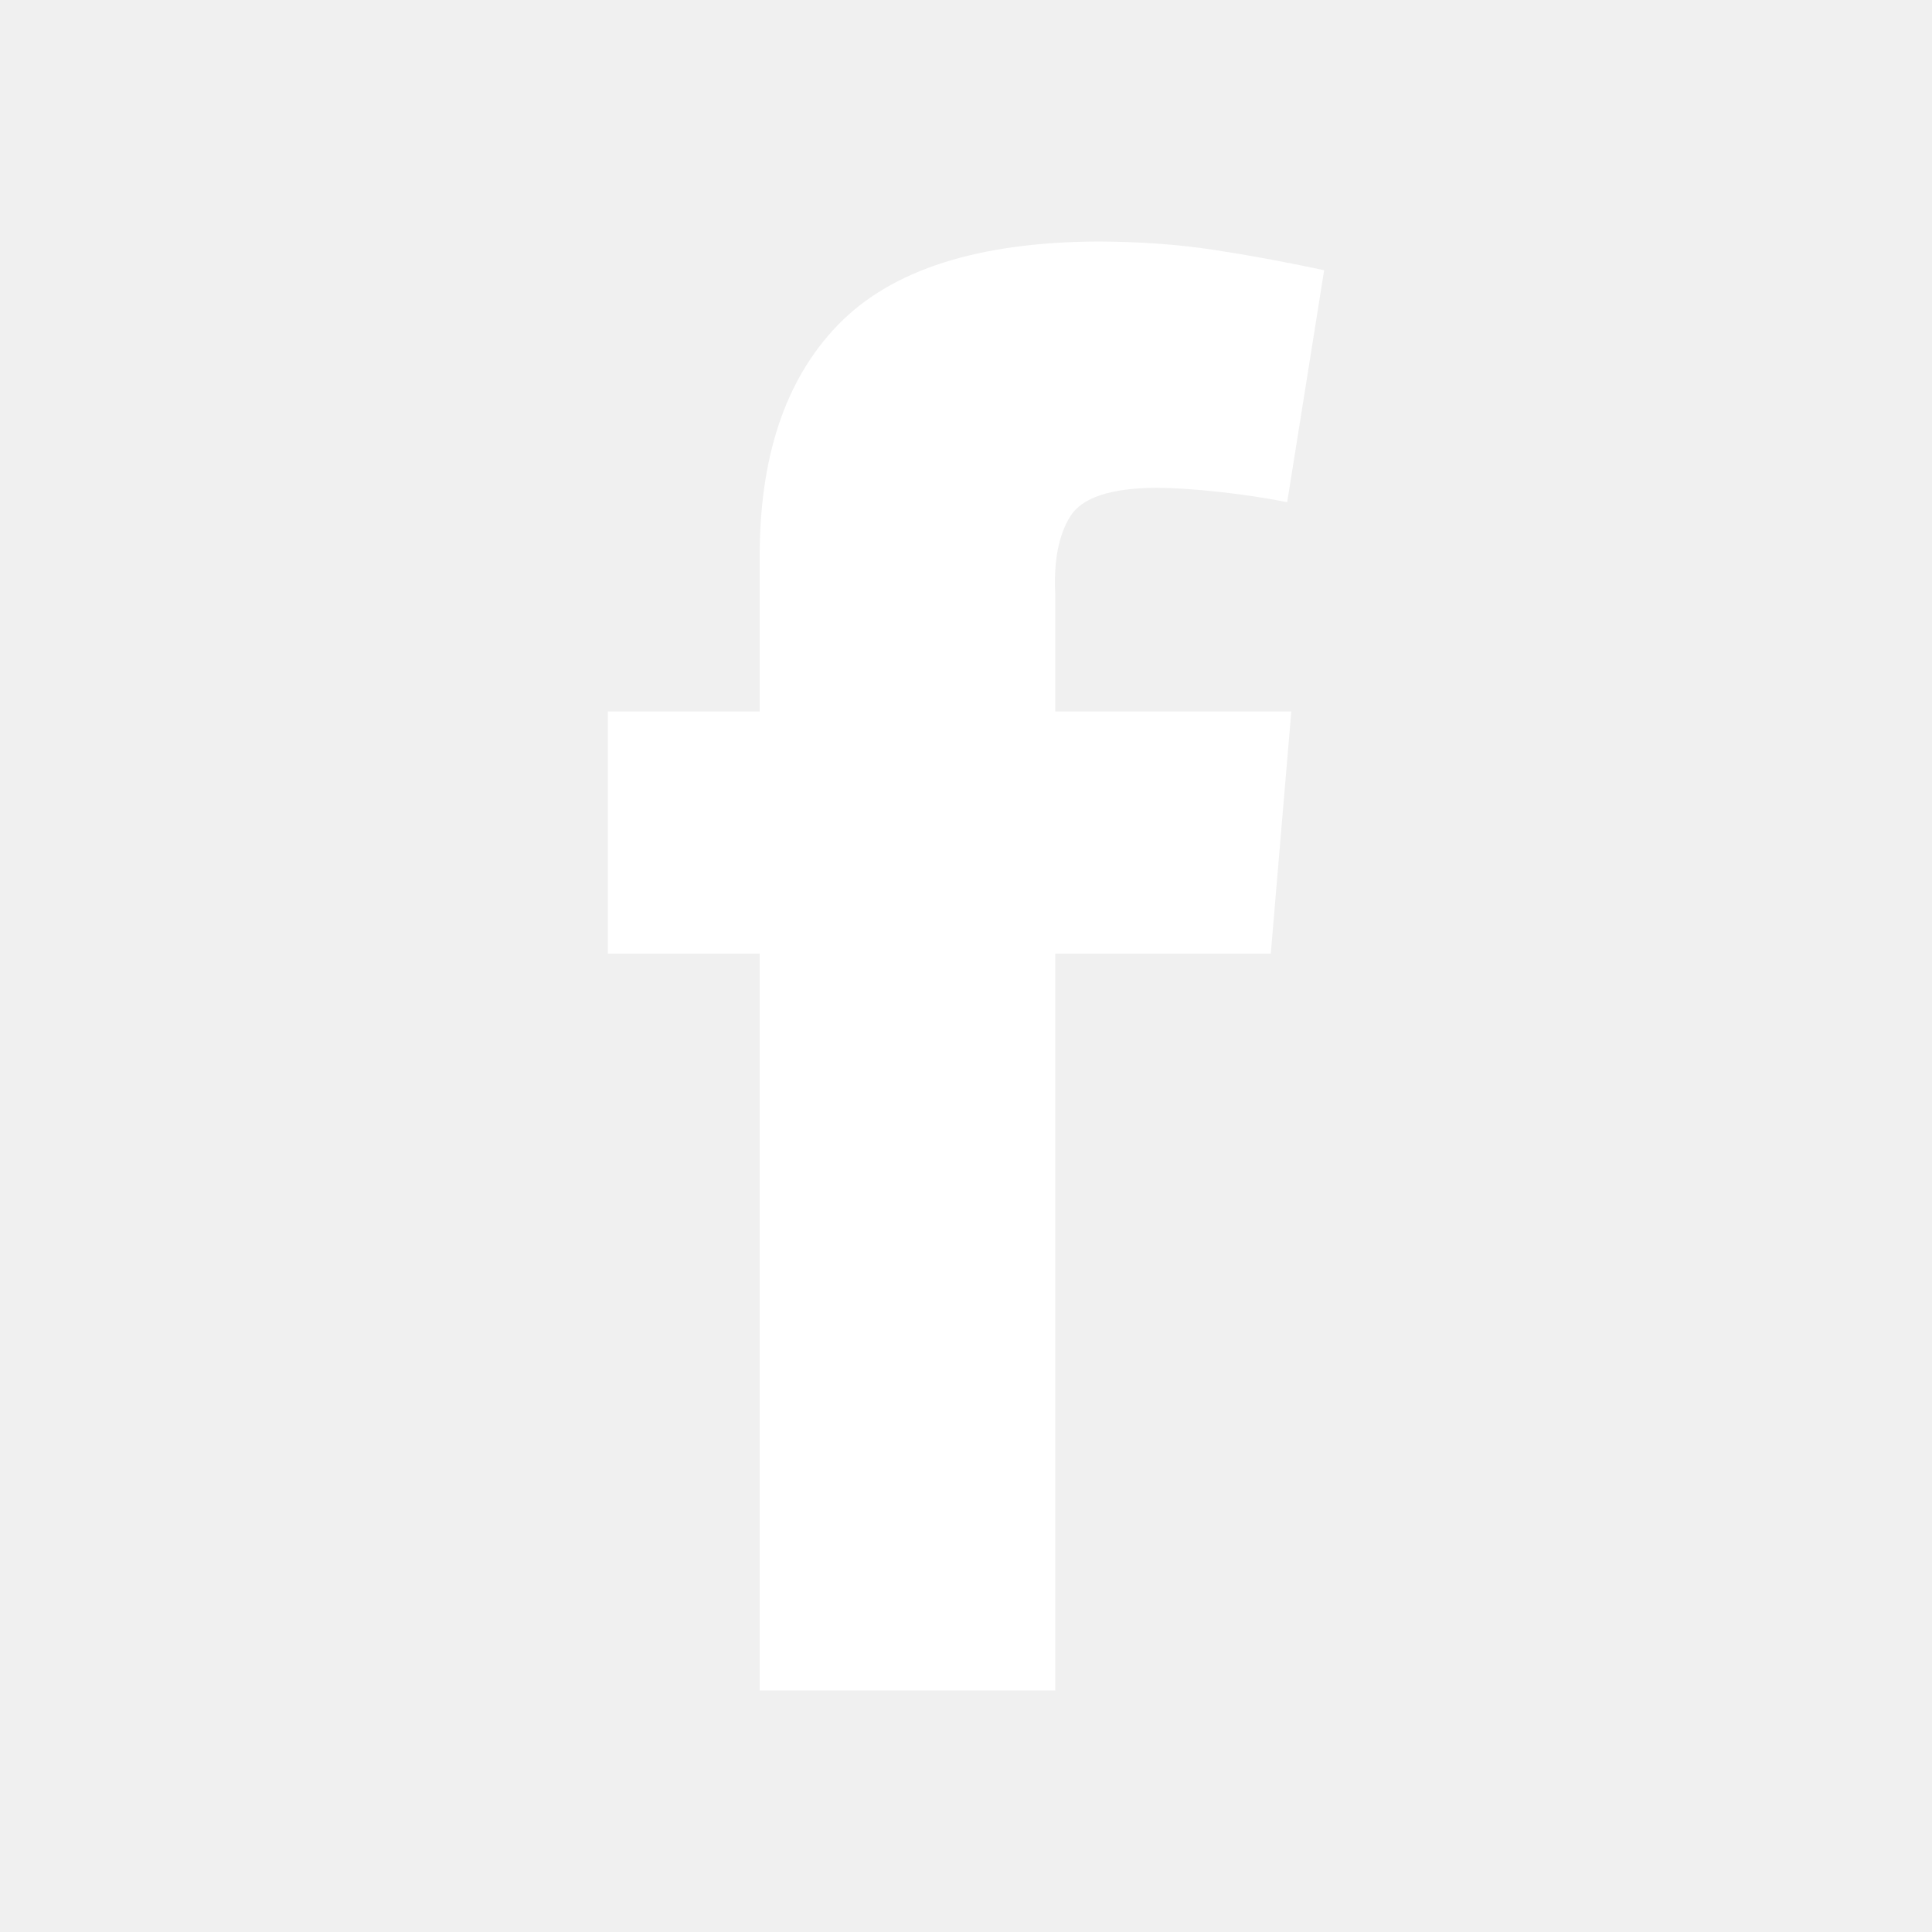
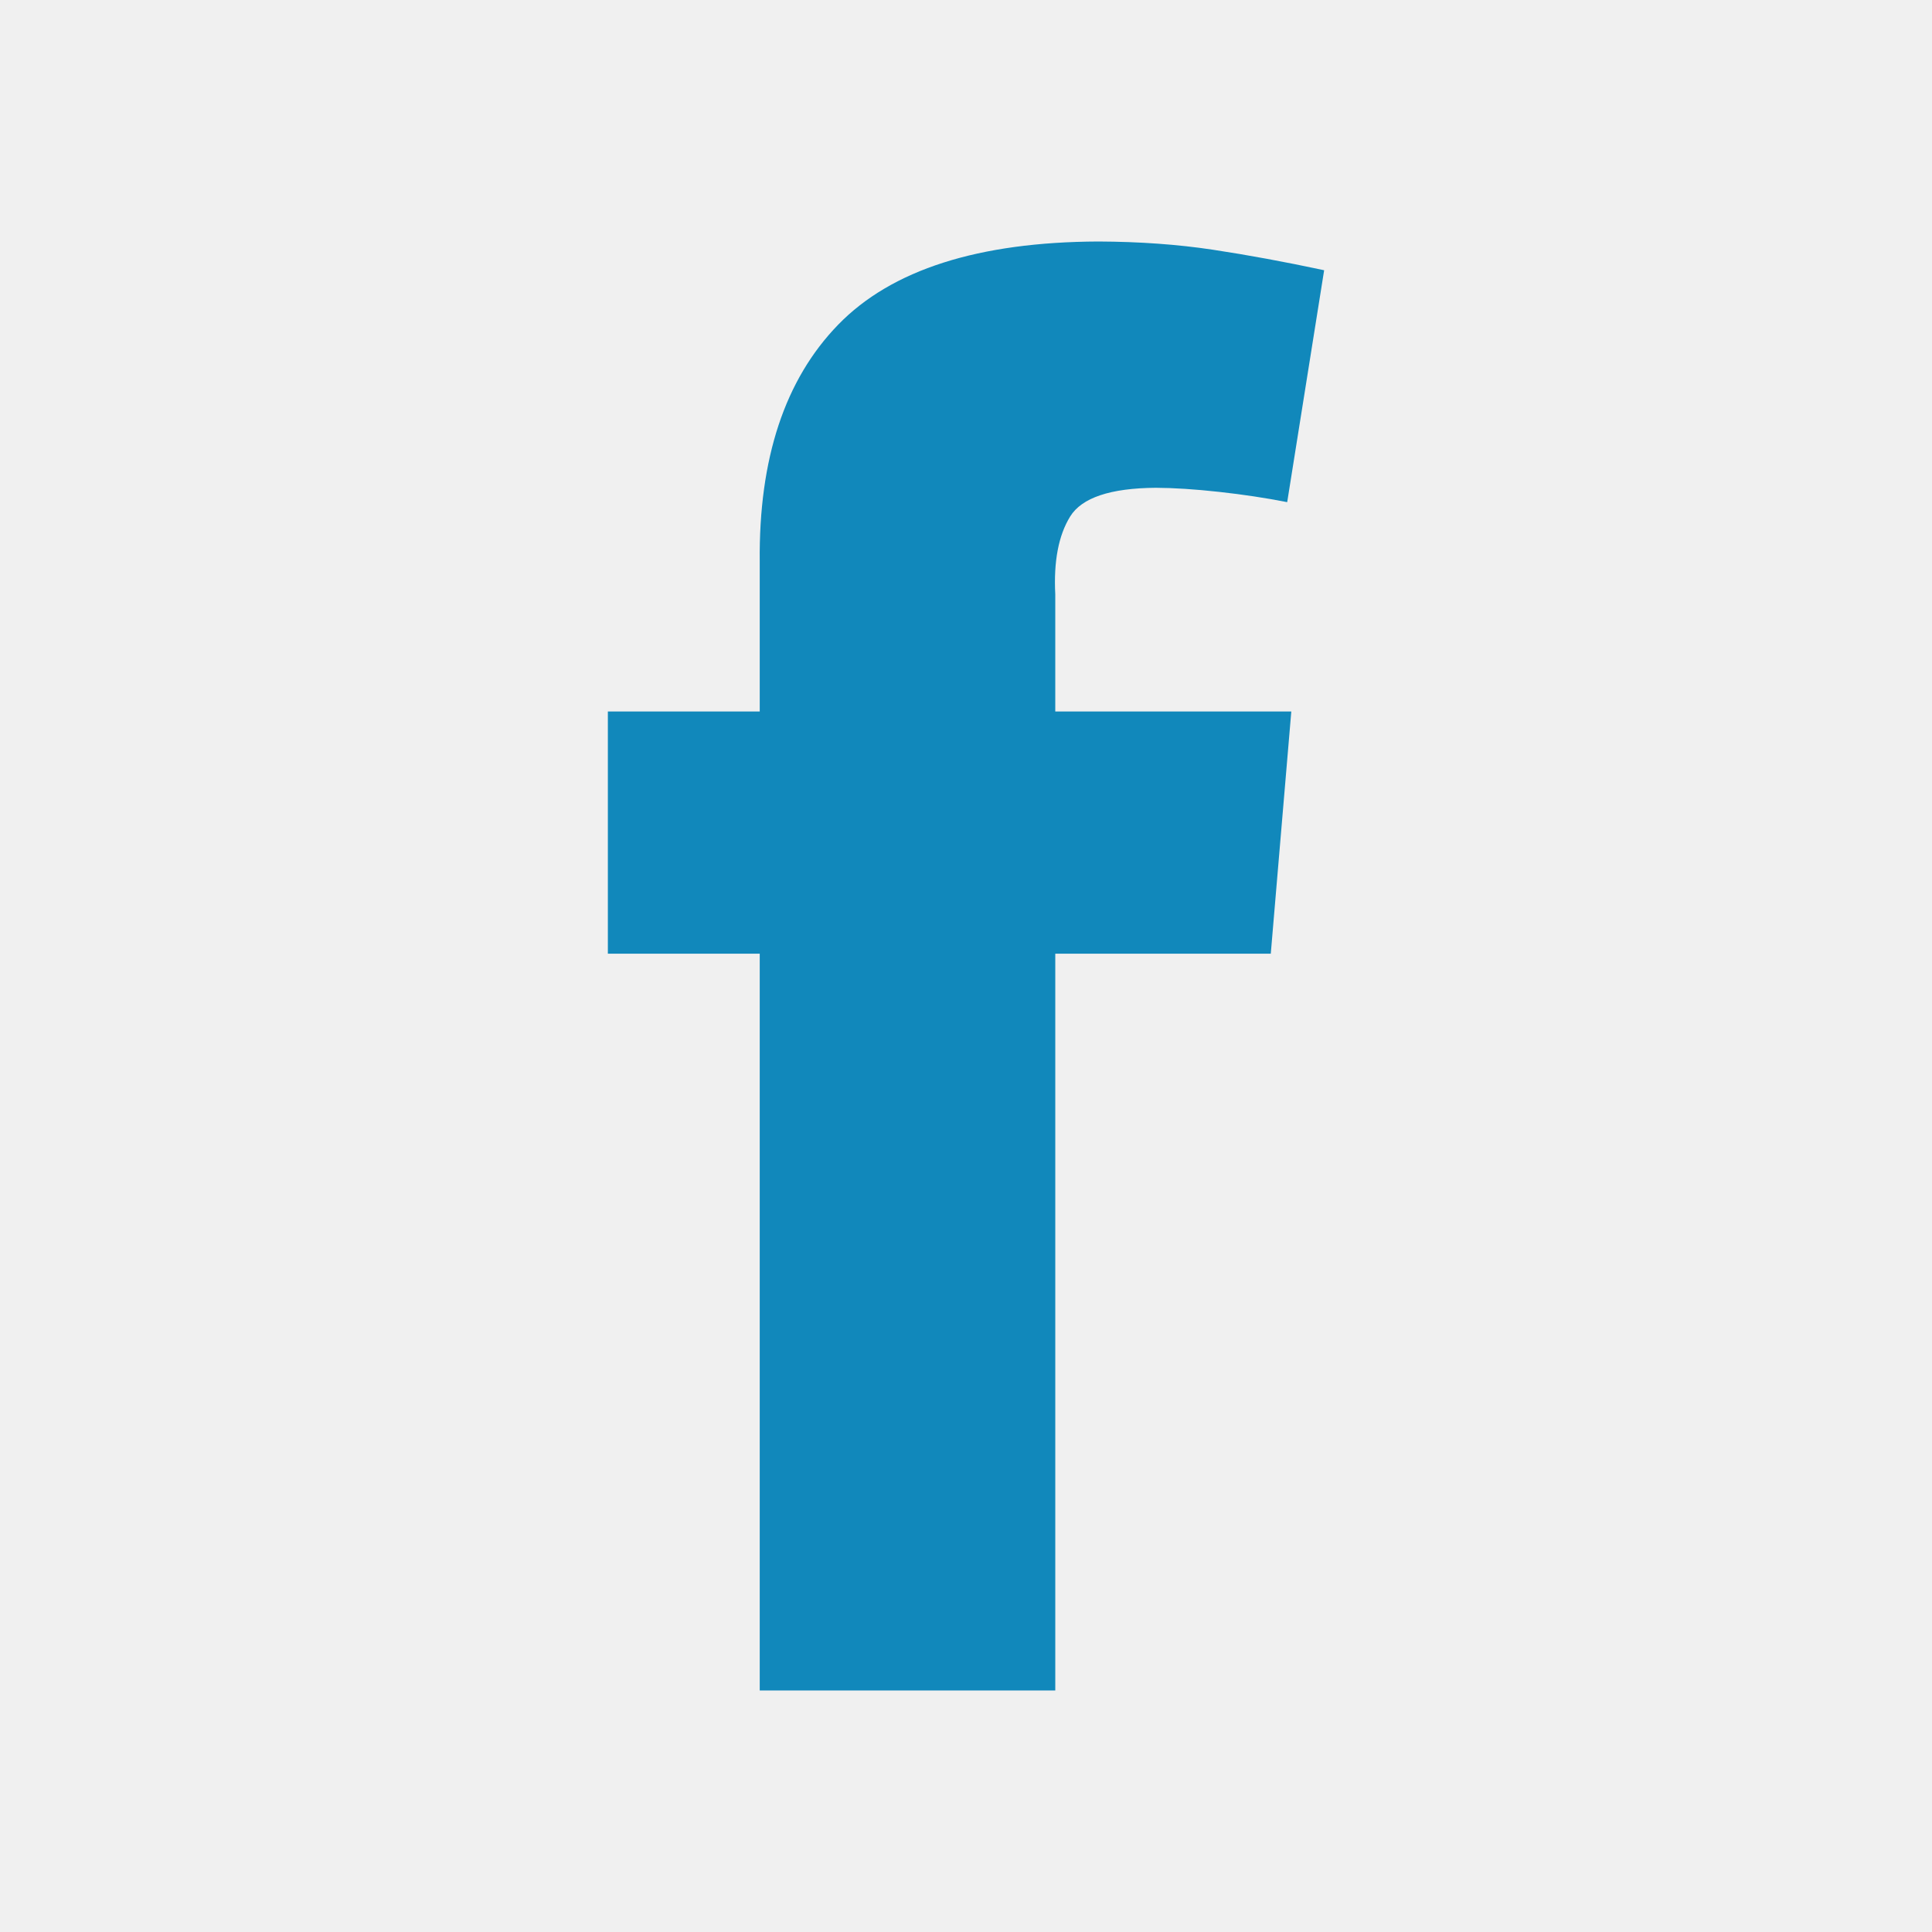
<svg xmlns="http://www.w3.org/2000/svg" version="1.1" width="512" height="512" viewBox="0 0 512 512">
-   <path d="M 350.912,71.615 C 340.532,69.394 330.697,67.581 321.405,66.176 312.113,64.771 302.005,64.046 291.082,64 c -31.819,0.136 -54.799,7.479 -68.941,22.028 -14.142,14.55 -21.077,35.49 -20.804,62.822 l 0,39.705 -40.249,0 0,64.181 40.249,0 0,195.263 78.323,0 0,-195.263 57.11,0 5.439,-64.181 -62.55,0 0,-31.003 c -0.453,-8.793 0.861,-15.682 3.943,-20.669 3.082,-4.986 10.651,-7.524 22.708,-7.615 4.816,0.023 10.413,0.386 16.793,1.088 6.379,0.703 12.385,1.609 18.017,2.72 z" style="fill:#ffffff" />
+   <path d="M 350.912,71.615 C 340.532,69.394 330.697,67.581 321.405,66.176 312.113,64.771 302.005,64.046 291.082,64 c -31.819,0.136 -54.799,7.479 -68.941,22.028 -14.142,14.55 -21.077,35.49 -20.804,62.822 l 0,39.705 -40.249,0 0,64.181 40.249,0 0,195.263 78.323,0 0,-195.263 57.11,0 5.439,-64.181 -62.55,0 0,-31.003 c -0.453,-8.793 0.861,-15.682 3.943,-20.669 3.082,-4.986 10.651,-7.524 22.708,-7.615 4.816,0.023 10.413,0.386 16.793,1.088 6.379,0.703 12.385,1.609 18.017,2.72 z" style="fill:#1188bb" />
</svg>
